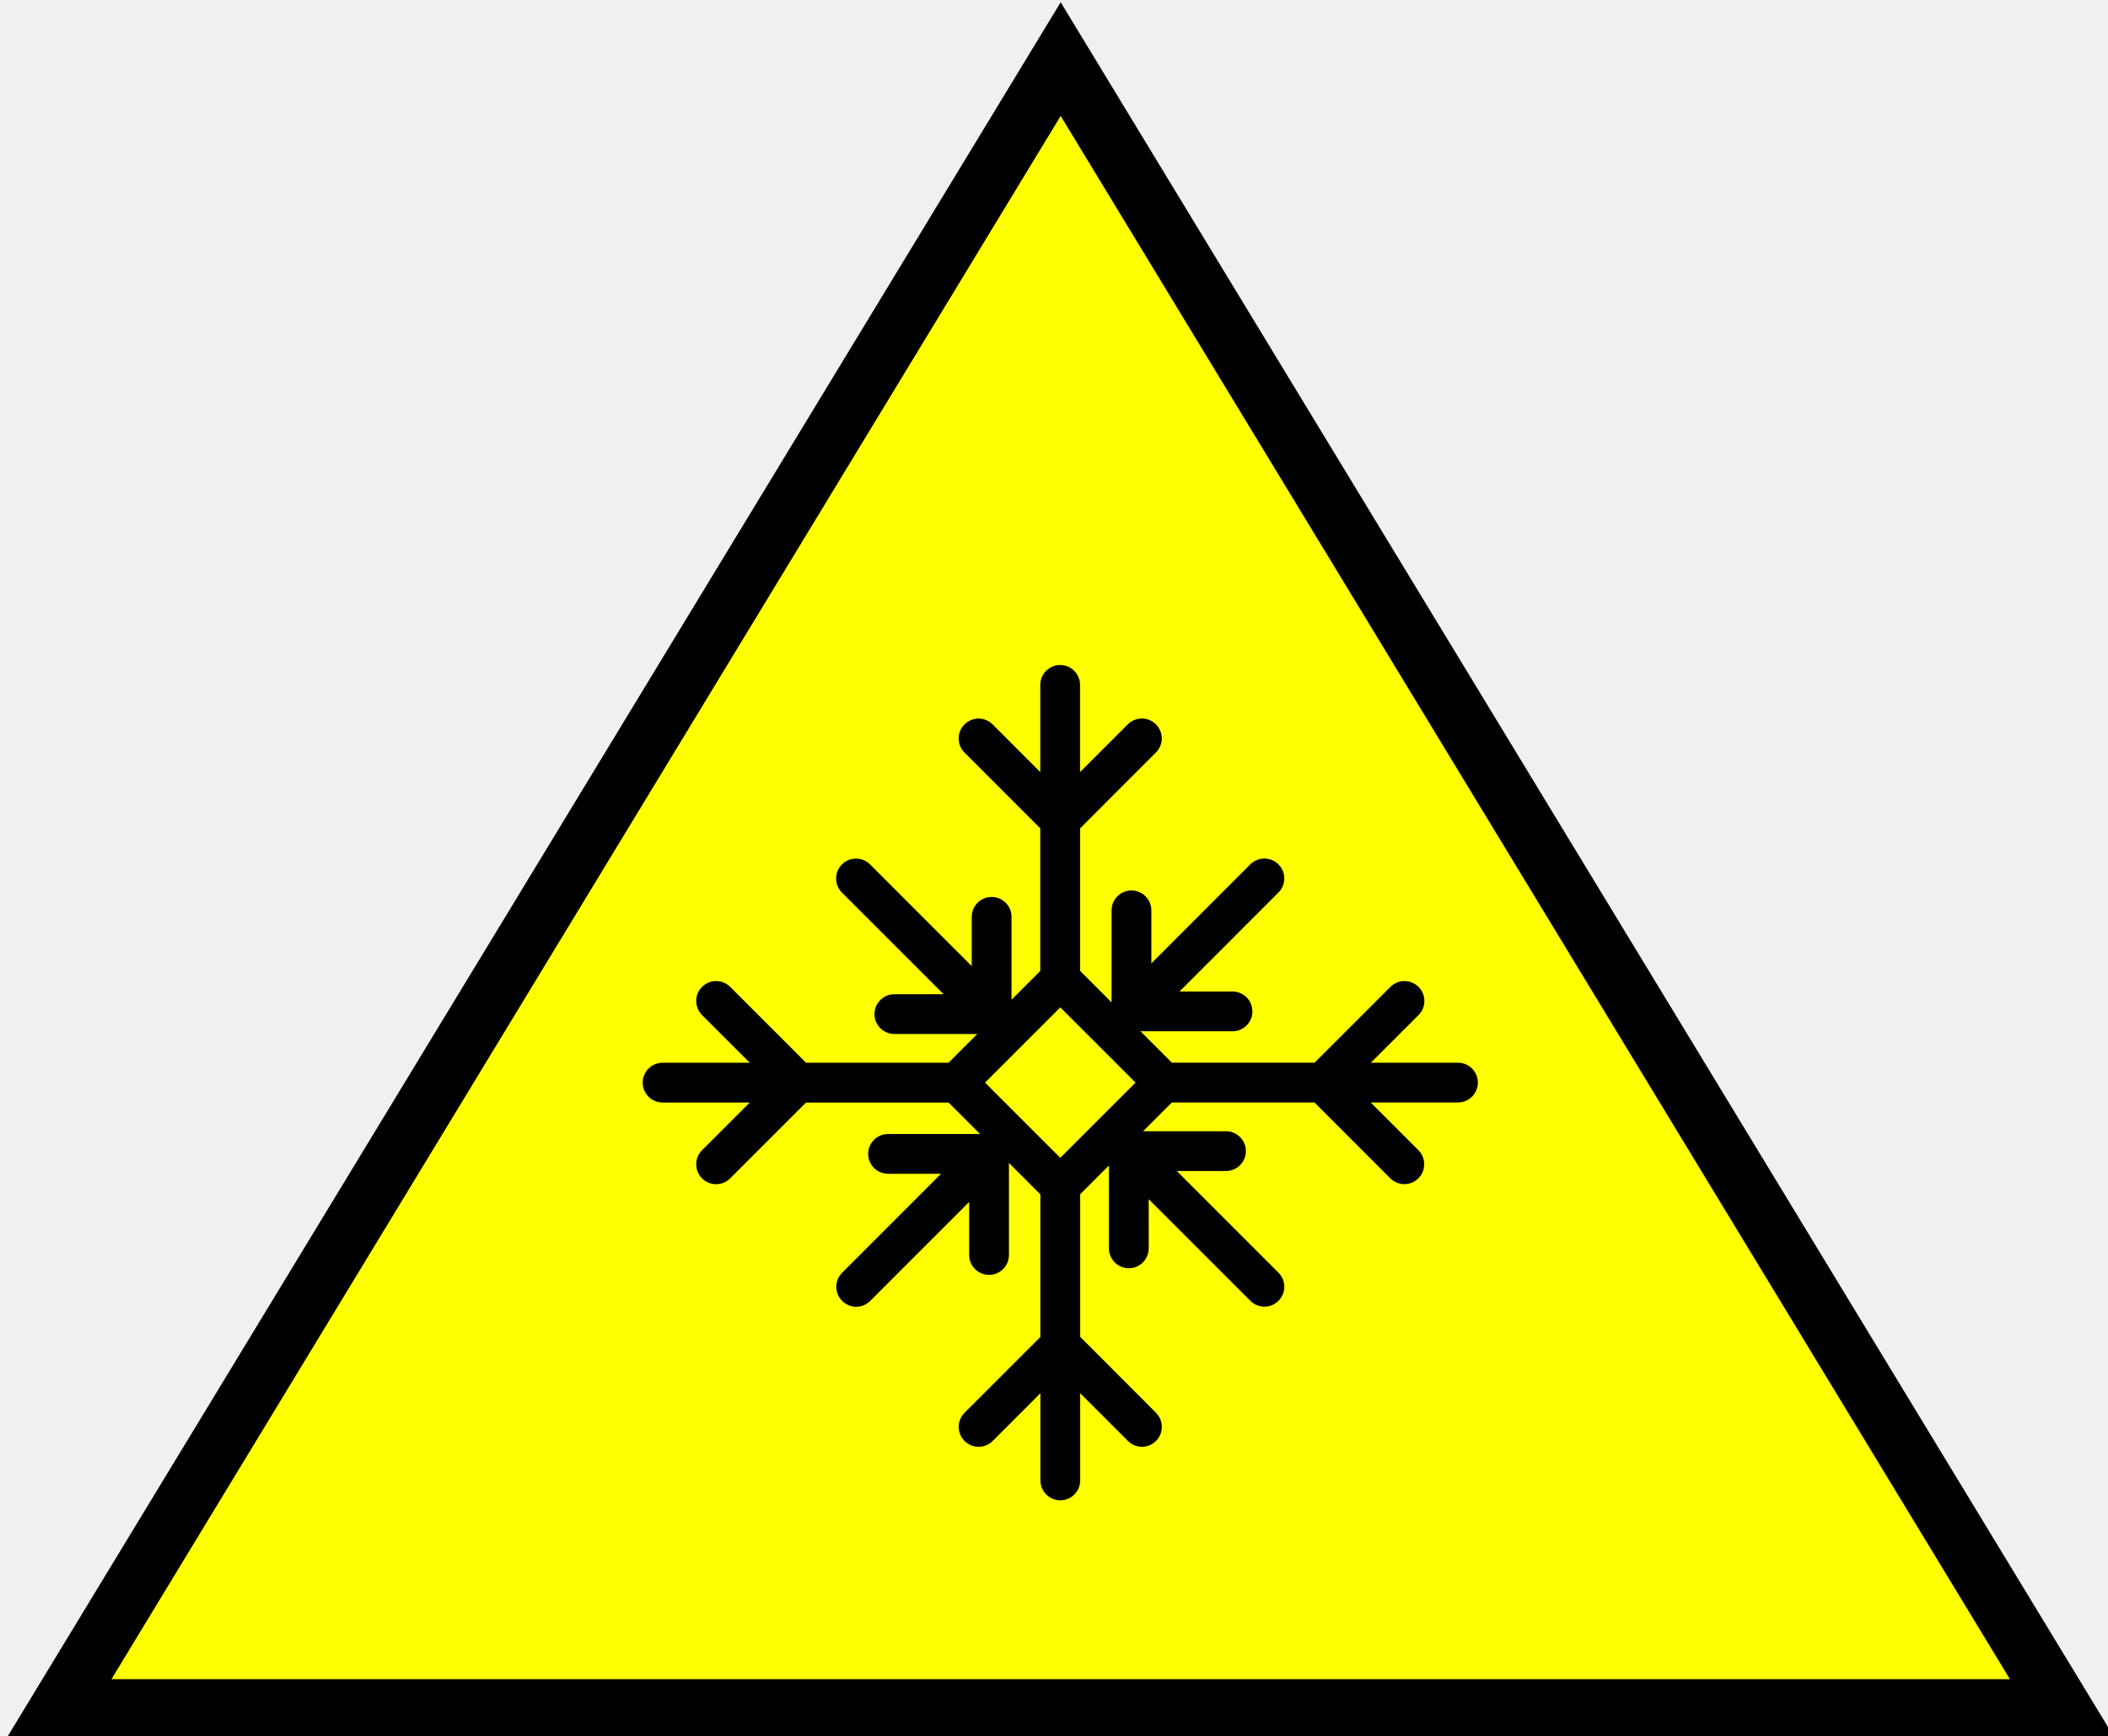
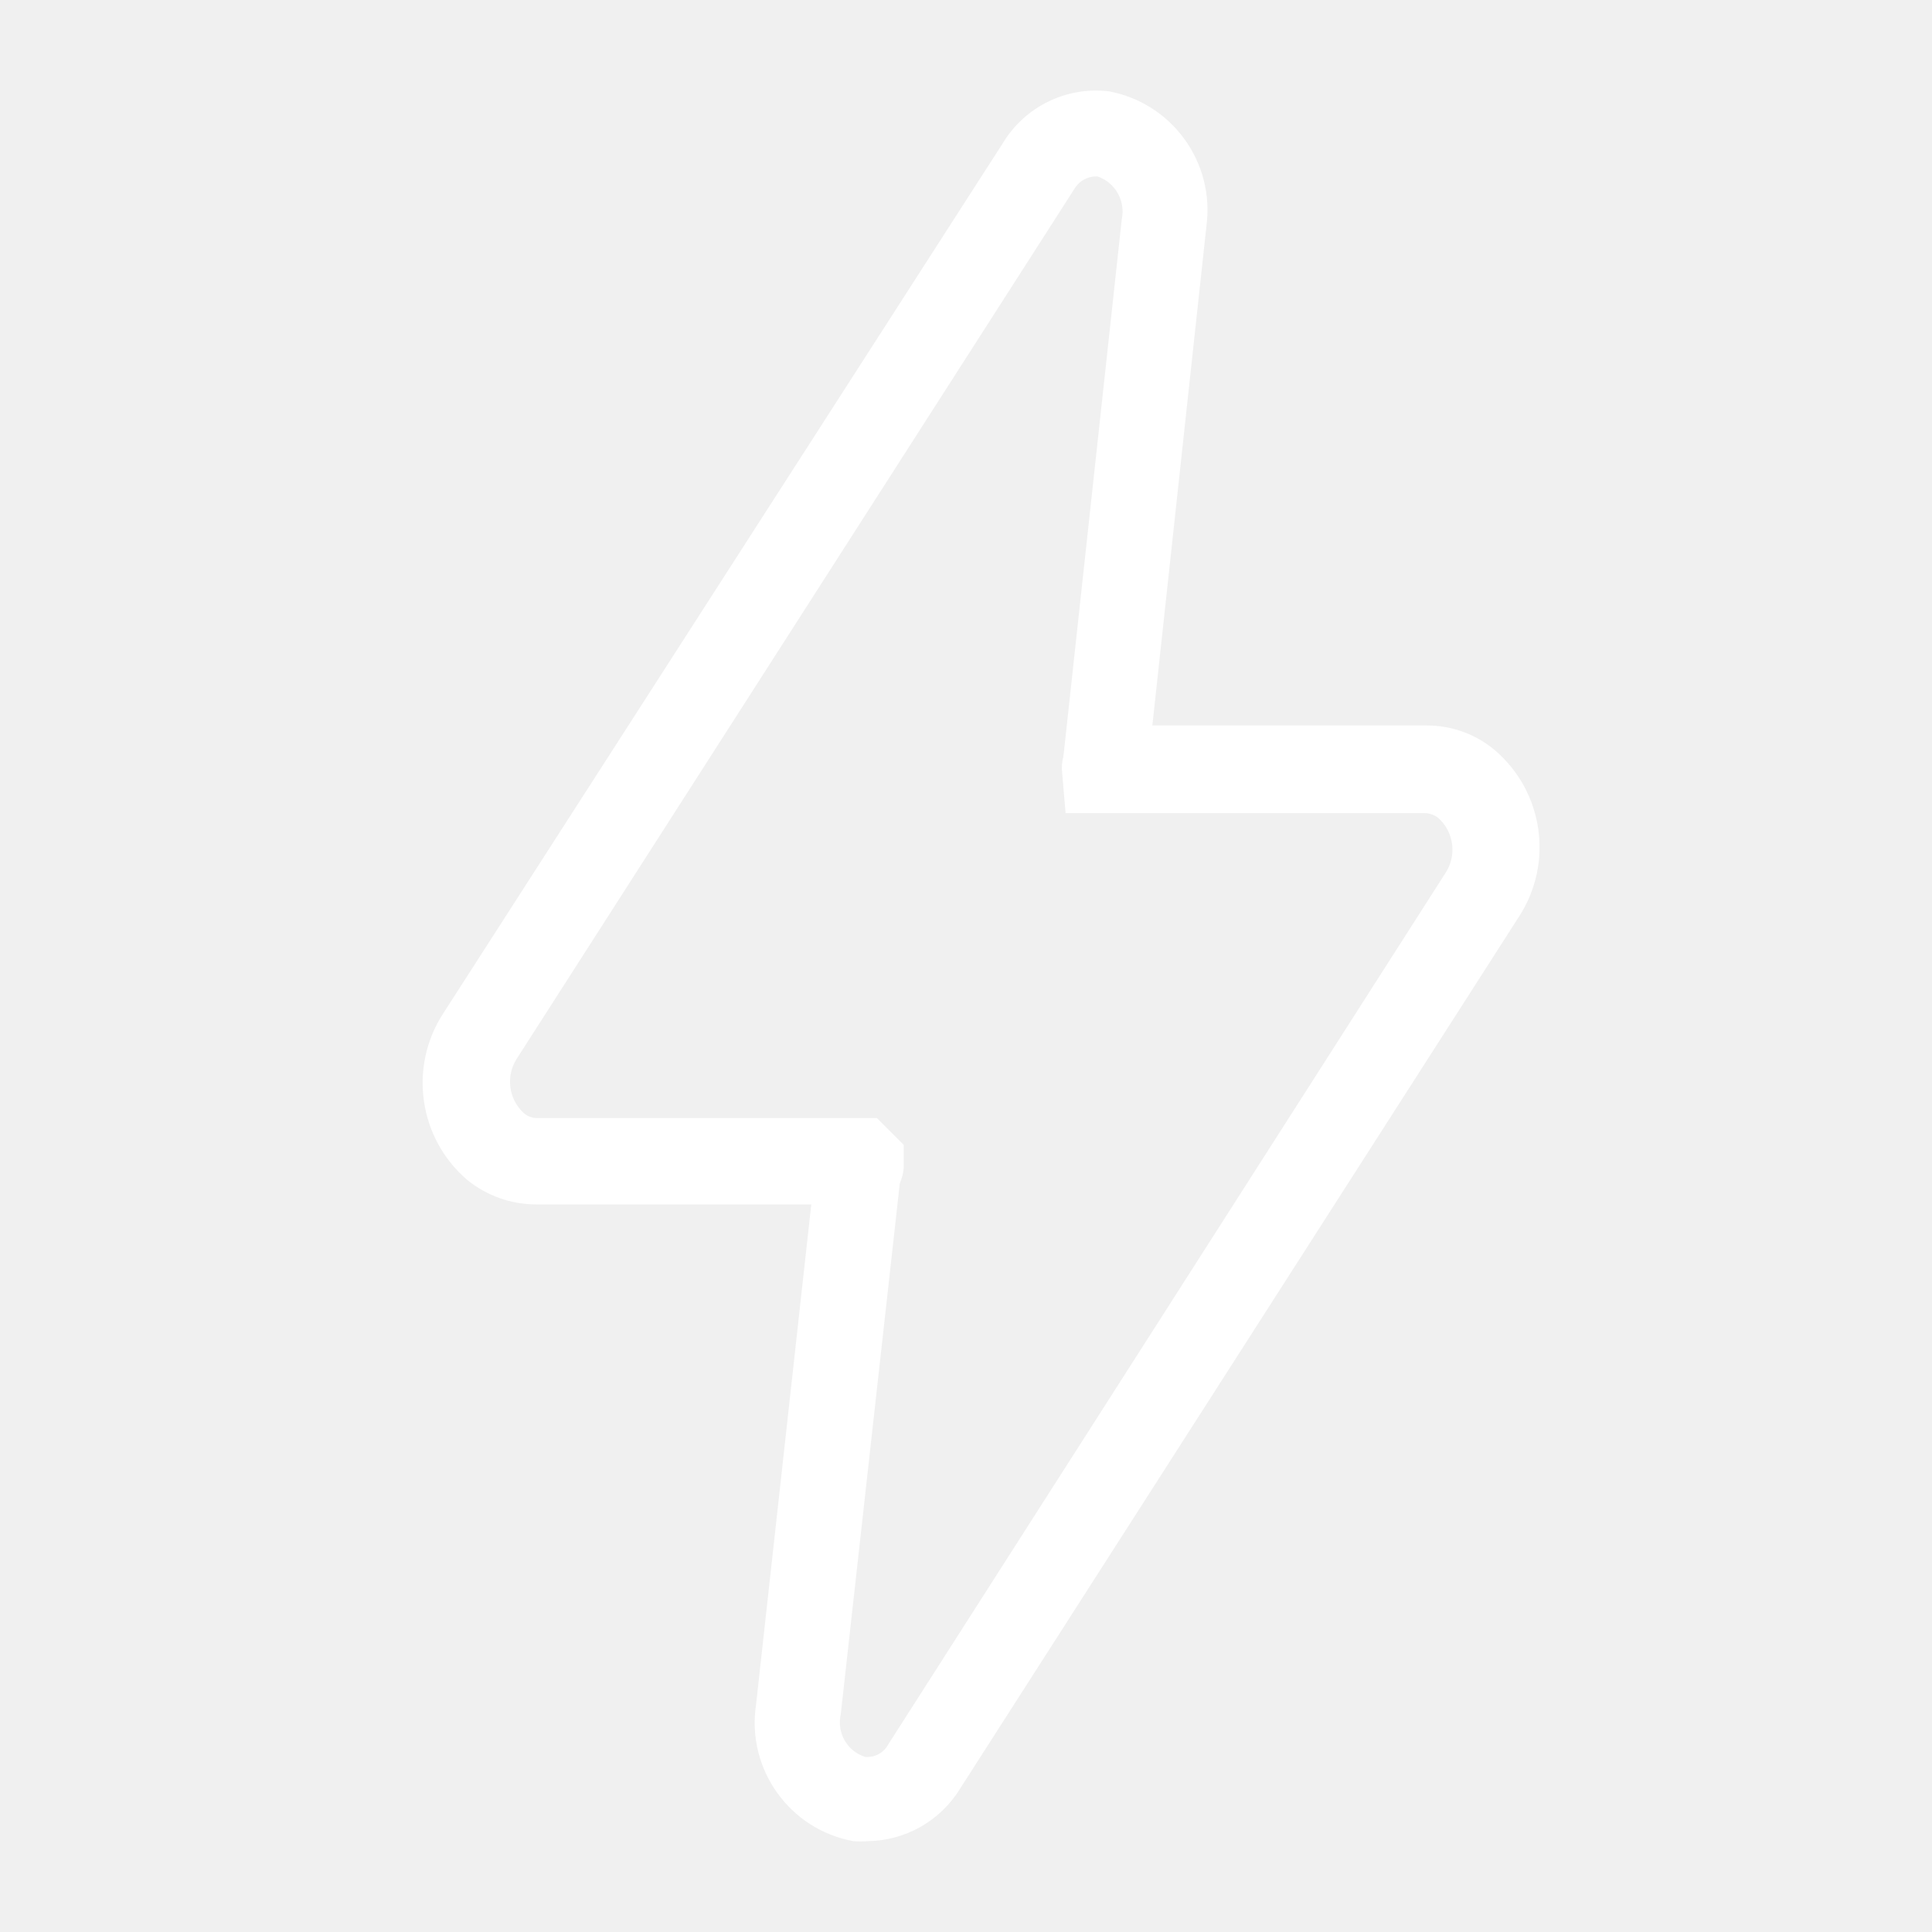
- <svg xmlns="http://www.w3.org/2000/svg" width="9.466mm" height="7.796mm" viewBox="0 0 9.466 7.796" version="1.1" id="svg86">
-   <defs id="defs80" />
-   <g id="layer1" transform="translate(-11.142,-1.332592)">
-     <path fill="#ff9900" stroke="#000000" stroke-miterlimit="10" d="m 11.407,9.006 4.498,-7.408 4.498,7.408 z" id="path4" style="fill:#ffff00;stroke-width:0.265;fill-opacity:1" />
-     <g id="g4" transform="matrix(0.1190625,0,0,0.1190625,14.0277,4.319116)">
-       <path d="m 30.753,15.001 h -3.289 l 1.801,-1.799 c 0.293,-0.292 0.293,-0.768 0,-1.061 -0.293,-0.292 -0.768,-0.293 -1.062,0 L 25.343,15 h -5.381 l -1.186,-1.185 h 3.472 c 0.414,0 0.75,-0.336 0.75,-0.75 0,-0.414 -0.336,-0.75 -0.75,-0.75 h -1.999 l 3.732,-3.734 c 0.293,-0.293 0.293,-0.768 0,-1.061 -0.293,-0.293 -0.77,-0.293 -1.062,0 l -3.732,3.734 v -2 c 0,-0.414 -0.336,-0.75 -0.75,-0.75 -0.414,0 -0.75,0.336 -0.75,0.75 v 3.47 l -1.186,-1.185 v -5.38 l 2.859,-2.86 c 0.293,-0.293 0.293,-0.768 0,-1.061 -0.293,-0.293 -0.769,-0.293 -1.062,0 l -1.8,1.8 V 0.75 C 16.498,0.336 16.162,0 15.748,0 15.334,0 14.998,0.336 14.998,0.75 V 4.039 L 13.2,2.24 c -0.293,-0.293 -0.768,-0.293 -1.061,0 -0.293,0.292 -0.293,0.768 0,1.061 l 2.858,2.86 v 5.38 l -1.084,1.084 V 9.499 c 0,-0.414 -0.336,-0.75 -0.75,-0.75 -0.414,0 -0.75,0.336 -0.75,0.75 v 1.858 L 8.579,7.522 C 8.286,7.229 7.81,7.229 7.517,7.522 7.224,7.814 7.224,8.29 7.517,8.583 l 3.834,3.834 H 9.495 c -0.414,0 -0.75,0.336 -0.75,0.75 0,0.414 0.336,0.75 0.75,0.75 h 3.127 l -1.084,1.084 H 6.163 l -2.86,-2.86 c -0.293,-0.293 -0.768,-0.293 -1.062,0 -0.293,0.293 -0.293,0.768 0,1.061 l 1.801,1.8 H 0.753 c -0.414,0 -0.75,0.336 -0.75,0.75 0,0.414 0.336,0.75 0.75,0.75 h 3.289 l -1.801,1.799 c -0.293,0.293 -0.293,0.77 0,1.062 0.146,0.146 0.339,0.22 0.531,0.22 0.19,0 0.383,-0.072 0.529,-0.22 l 2.86,-2.858 h 5.381 l 1.185,1.185 H 9.256 c -0.414,0 -0.75,0.336 -0.75,0.75 0,0.414 0.336,0.75 0.75,0.75 h 1.999 l -3.731,3.733 c -0.293,0.293 -0.293,0.769 0,1.062 0.146,0.146 0.338,0.221 0.529,0.221 0.192,0 0.385,-0.074 0.53,-0.221 l 3.733,-3.734 v 2.002 c 0,0.414 0.336,0.75 0.75,0.75 0.414,0 0.75,-0.336 0.75,-0.75 V 18.78 l 1.185,1.186 v 5.381 l -2.86,2.859 c -0.293,0.293 -0.293,0.768 0,1.062 0.293,0.293 0.769,0.293 1.062,0 l 1.8,-1.801 v 3.289 c 0,0.414 0.336,0.75 0.75,0.75 0.414,0 0.75,-0.336 0.75,-0.75 v -3.289 l 1.799,1.799 c 0.146,0.146 0.338,0.221 0.53,0.221 0.192,0 0.384,-0.073 0.53,-0.221 0.293,-0.291 0.293,-0.768 0,-1.061 l -2.859,-2.864 v -5.379 l 1.084,-1.084 v 3.125 c 0,0.414 0.336,0.75 0.75,0.75 0.414,0 0.75,-0.336 0.75,-0.75 v -1.856 l 3.834,3.834 c 0.146,0.146 0.338,0.221 0.529,0.221 0.193,0 0.385,-0.072 0.531,-0.221 0.293,-0.291 0.293,-0.769 0,-1.062 l -3.834,-3.834 h 1.855 c 0.414,0 0.75,-0.336 0.75,-0.75 0,-0.414 -0.336,-0.75 -0.75,-0.75 h -3.127 l 1.084,-1.084 h 5.381 l 2.859,2.86 c 0.146,0.146 0.339,0.22 0.529,0.22 0.192,0 0.385,-0.072 0.53,-0.22 0.293,-0.293 0.293,-0.77 0,-1.062 l -1.8,-1.799 h 3.293 c 0.414,0 0.75,-0.336 0.75,-0.75 0,-0.414 -0.334,-0.749 -0.748,-0.749 z m -12.912,1.5 -1.338,1.338 -0.75,0.75 -0.75,-0.75 -1.338,-1.338 -0.75,-0.75 0.75,-0.75 1.338,-1.338 0.75,-0.75 0.75,0.75 1.338,1.338 0.75,0.75 z" id="path2" />
+ <svg xmlns="http://www.w3.org/2000/svg" width="64px" height="64px" viewBox="0 0 64 64" version="1.1">
+   <g id="thunderstorm" stroke="none" stroke-width="1" fill="none" fill-rule="evenodd">
+     <g id="3" transform="translate(14, 3)" fill="#FFFFFF" fill-rule="nonzero">
+       <path d="M14.443,36.997 L14.302,36.997 C14.166,36.986 14.033,36.953 13.908,36.898 L3.781,36.898 C2.94,36.902 2.124,36.613 1.471,36.081 C-0.133,34.701 -0.47,32.345 0.683,30.57 L19.218,1.746 C19.95,0.529 21.329,-0.144 22.739,0.026 C24.83,0.42 26.248,2.383 25.964,4.494 L24.006,22.578 C23.967,22.953 23.78,23.296 23.486,23.532 C23.193,23.768 22.817,23.876 22.443,23.833 C21.674,23.744 21.121,23.052 21.203,22.282 L23.161,4.255 C23.287,3.65 22.943,3.045 22.358,2.845 C22.041,2.829 21.742,2.993 21.584,3.268 L3.105,32.092 C2.755,32.659 2.849,33.394 3.331,33.854 C3.452,33.97 3.613,34.036 3.781,34.037 L15.049,34.037 L15.936,34.925 L15.936,35.7 C15.876,36.468 15.211,37.046 14.443,36.997 Z" id="Path" />
+       <path d="M14.754,57.99 C14.59,58.003 14.425,58.003 14.26,57.99 C12.148,57.596 10.727,55.602 11.044,53.479 L13.033,35.465 C13.119,34.687 13.82,34.125 14.599,34.211 C15.378,34.297 15.94,34.997 15.854,35.775 L13.851,53.789 C13.712,54.396 14.061,55.009 14.655,55.199 C14.976,55.229 15.283,55.062 15.431,54.776 L33.881,25.923 C34.264,25.344 34.168,24.573 33.655,24.105 C33.525,23.996 33.36,23.936 33.19,23.935 L21.299,23.935 L21.186,22.611 C21.139,22.232 21.247,21.85 21.486,21.552 C21.725,21.255 22.075,21.067 22.456,21.032 C22.632,20.989 22.815,20.989 22.992,21.032 L33.26,21.032 C34.086,21.03 34.885,21.319 35.517,21.849 C37.129,23.226 37.473,25.582 36.321,27.361 L17.801,56.256 C17.149,57.317 16,57.971 14.754,57.99 Z" id="Path" />
    </g>
  </g>
</svg>
